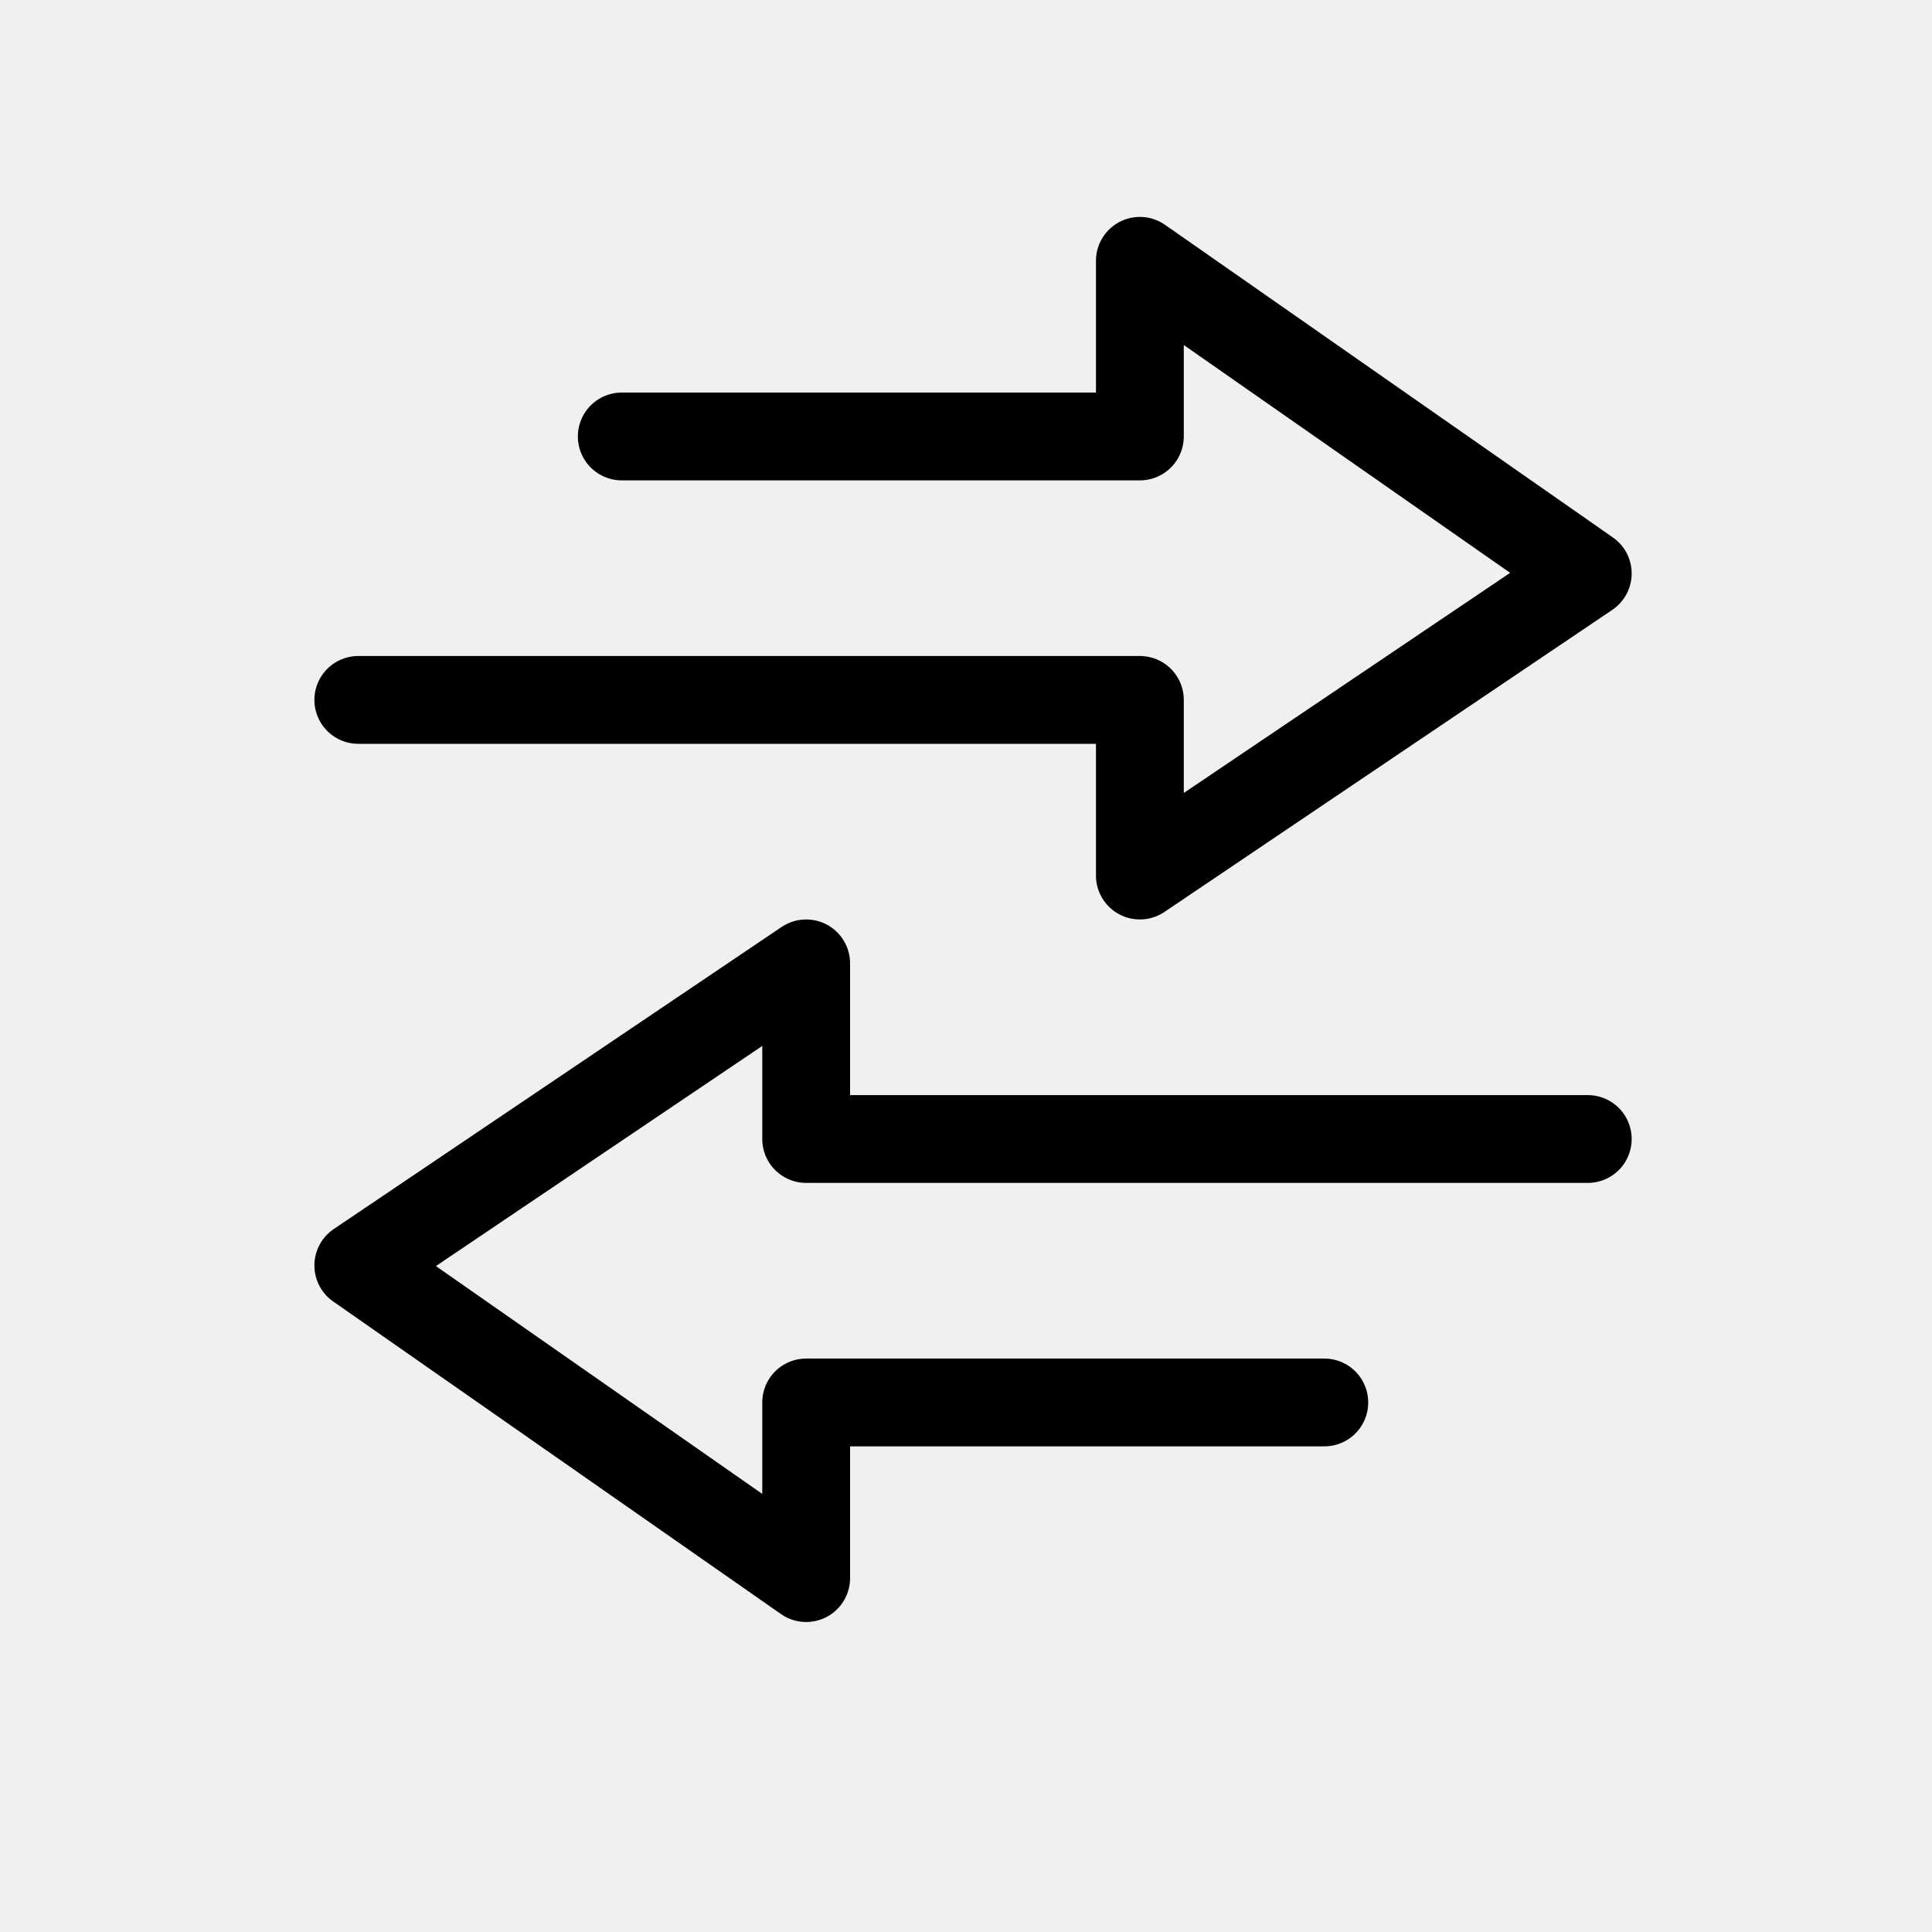
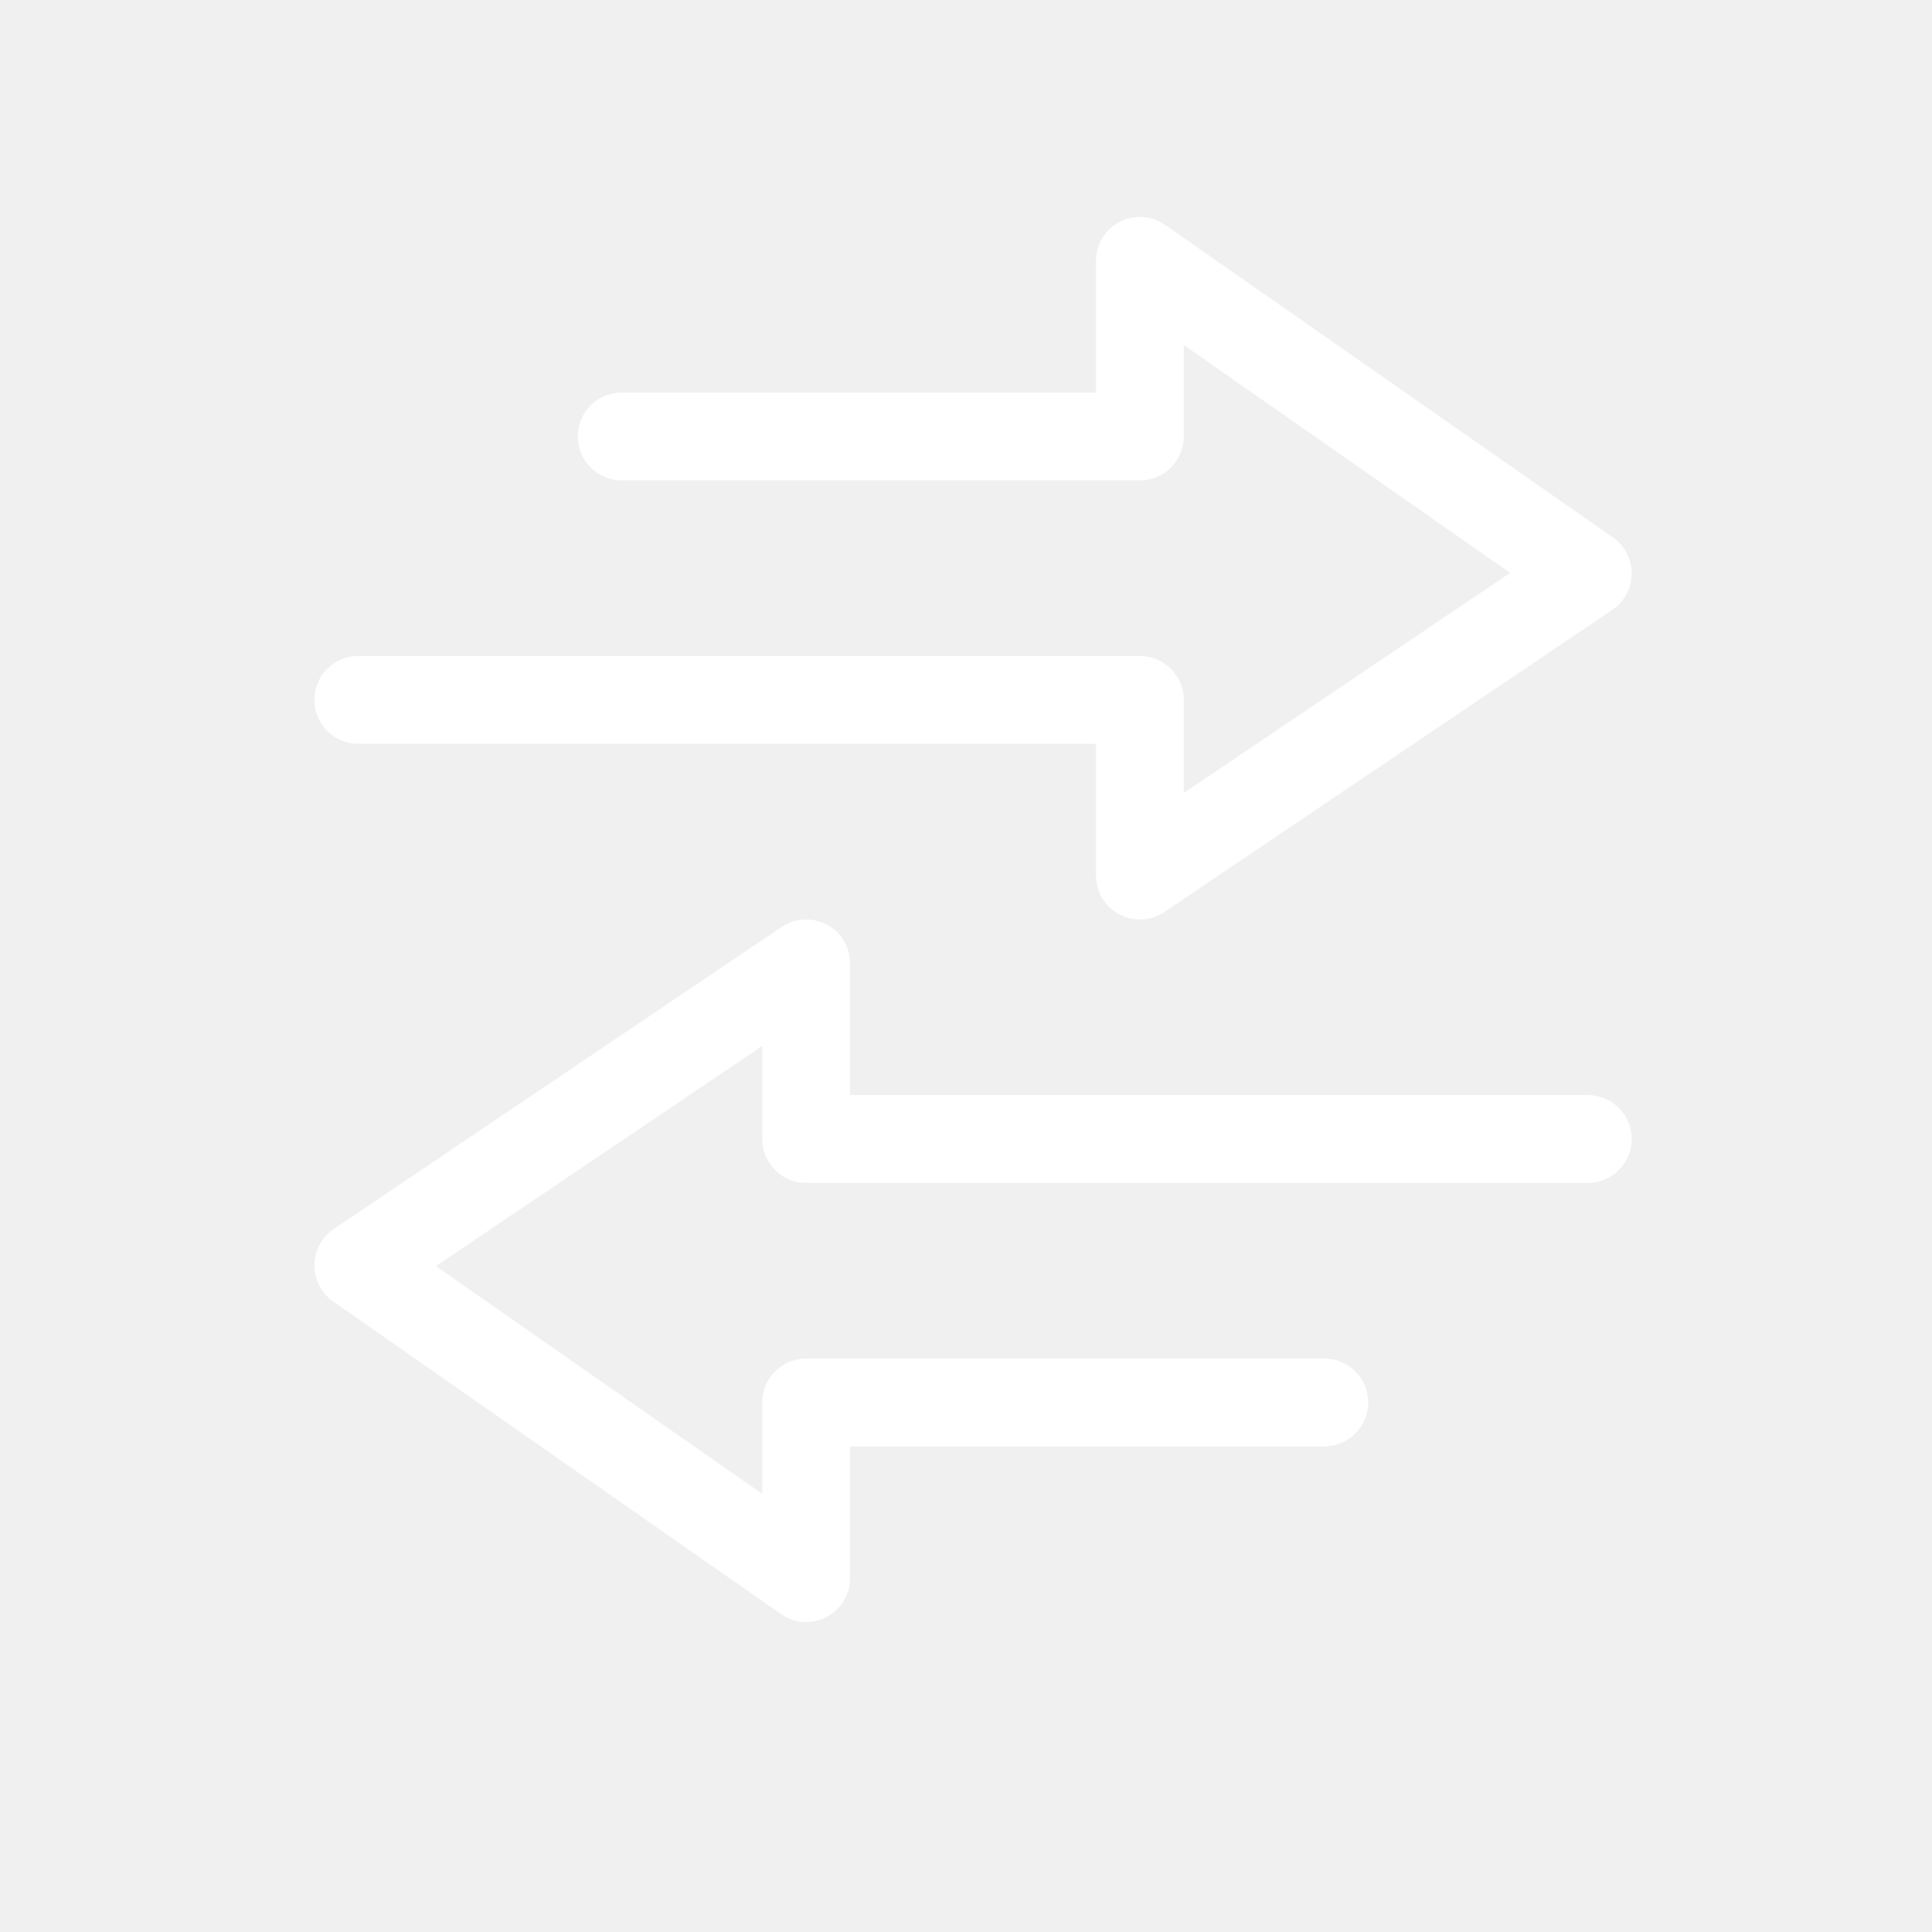
<svg xmlns="http://www.w3.org/2000/svg" id="Layer_1" data-name="Layer 1" viewBox="0 0 22 22">
  <defs>
-     <style>.cls-1{fill:none;stroke:#000;stroke-linecap:round;stroke-linejoin:round;}</style>
+     <style>.cls-1{fill:none;stroke:#FFF;stroke-linecap:round;stroke-linejoin:round;}</style>
  </defs>
  <polyline class="cls-1" points="4.08 7.97 12.98 7.97 12.98 9.97 18.08 6.53 12.98 2.97 12.98 4.97 7.08 4.97" />
  <polyline class="cls-1" points="18.08 12.97 9.18 12.97 9.18 10.97 4.08 14.41 9.18 17.97 9.18 15.97 15.08 15.97" />
</svg>
